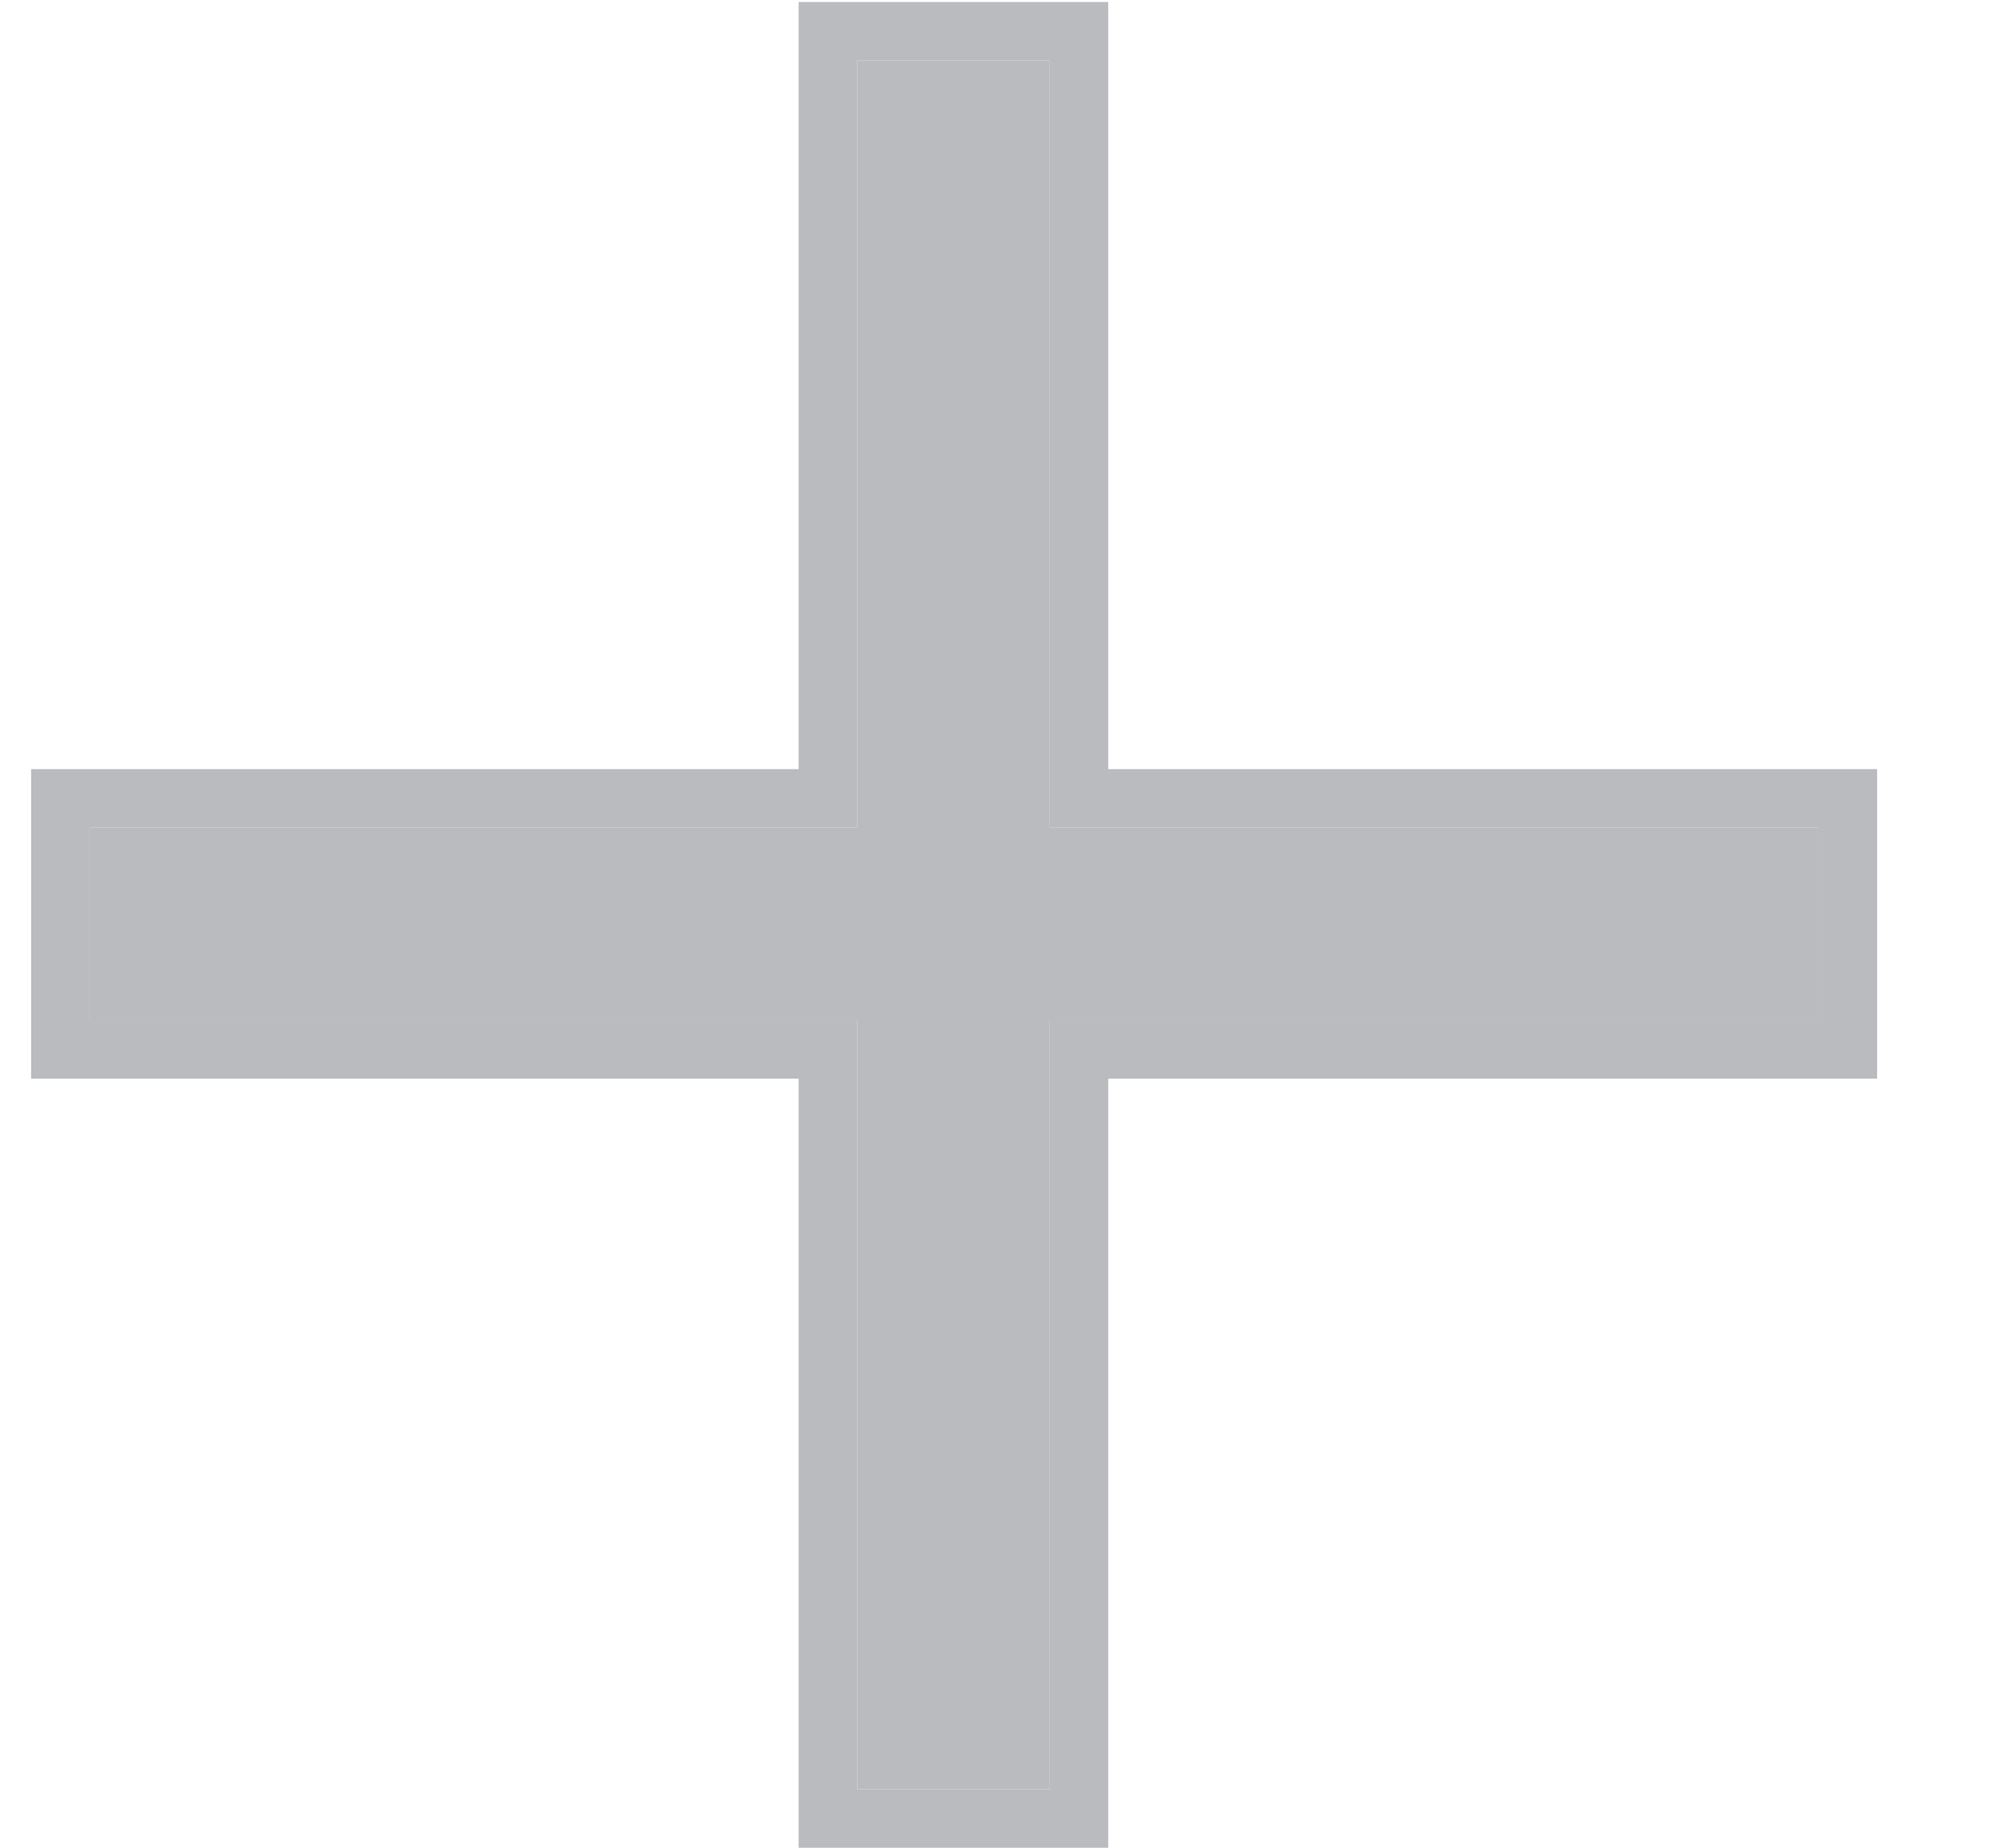
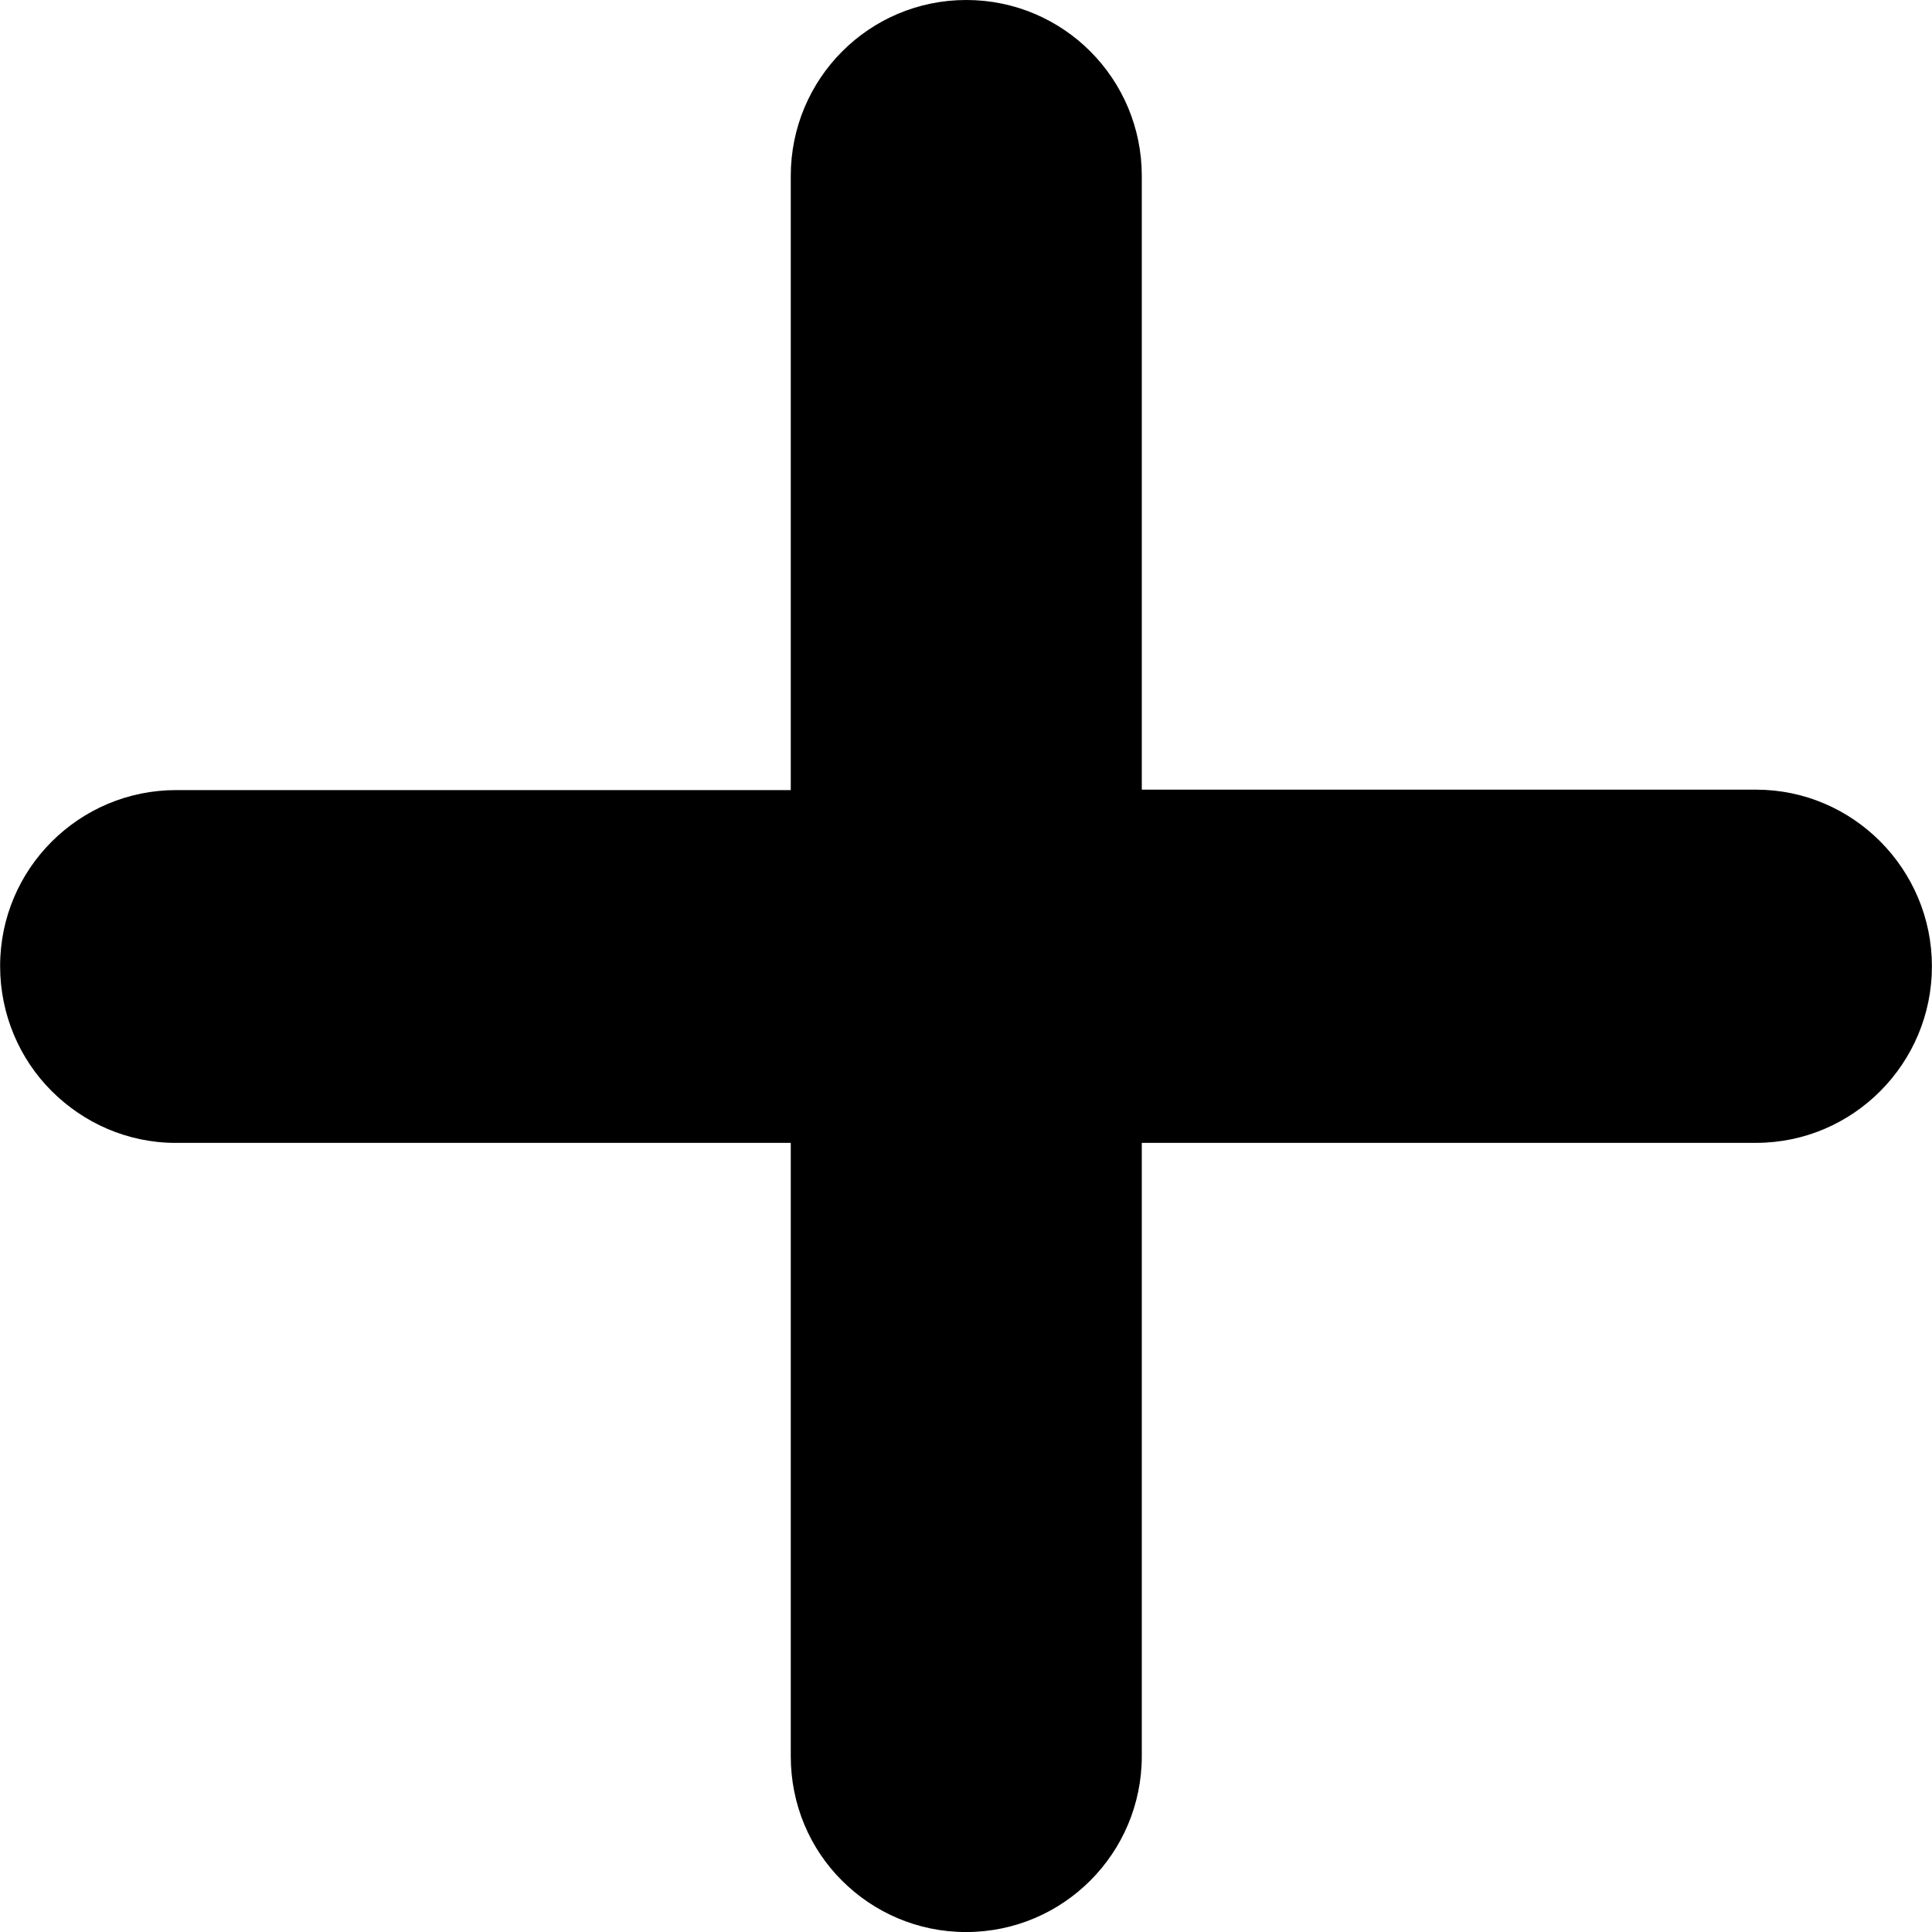
- <svg xmlns="http://www.w3.org/2000/svg" width="13" height="12" viewBox="0 0 13 12" fill="none">
-   <path d="M6.816 0.393H5.566V5.375H0.582V6.625H5.566V11.62H6.816V6.625H11.809V5.375H6.816V0.393Z" fill="#B9BBBE" />
-   <path d="M7.006 0.393V0.203H6.816H5.566H5.376V0.393V5.185H0.582H0.392V5.375V6.625V6.815H0.582H5.376V11.62V11.81H5.566H6.816H7.006V11.62V6.815H11.809H11.999V6.625V5.375V5.185H11.809H7.006V0.393Z" stroke="#B9BBBE" stroke-width="0.38" />
+ <svg xmlns="http://www.w3.org/2000/svg" fill="#000000" version="1.1" id="Capa_1" width="800px" height="800px" viewBox="0 0 45.402 45.402" xml:space="preserve">
+   <g>
+     <path d="M41.267,18.557H26.832V4.134C26.832,1.851,24.99,0,22.707,0c-2.283,0-4.124,1.851-4.124,4.135v14.432H4.141   c-2.283,0-4.139,1.851-4.138,4.135c-0.001,1.141,0.46,2.187,1.207,2.934c0.748,0.749,1.78,1.222,2.92,1.222h14.453V41.27   c0,1.142,0.453,2.176,1.201,2.922c0.748,0.748,1.777,1.211,2.919,1.211c2.282,0,4.129-1.851,4.129-4.133V26.857h14.435   c2.283,0,4.134-1.867,4.133-4.15C45.399,20.425,43.548,18.557,41.267,18.557z" />
+   </g>
</svg>
